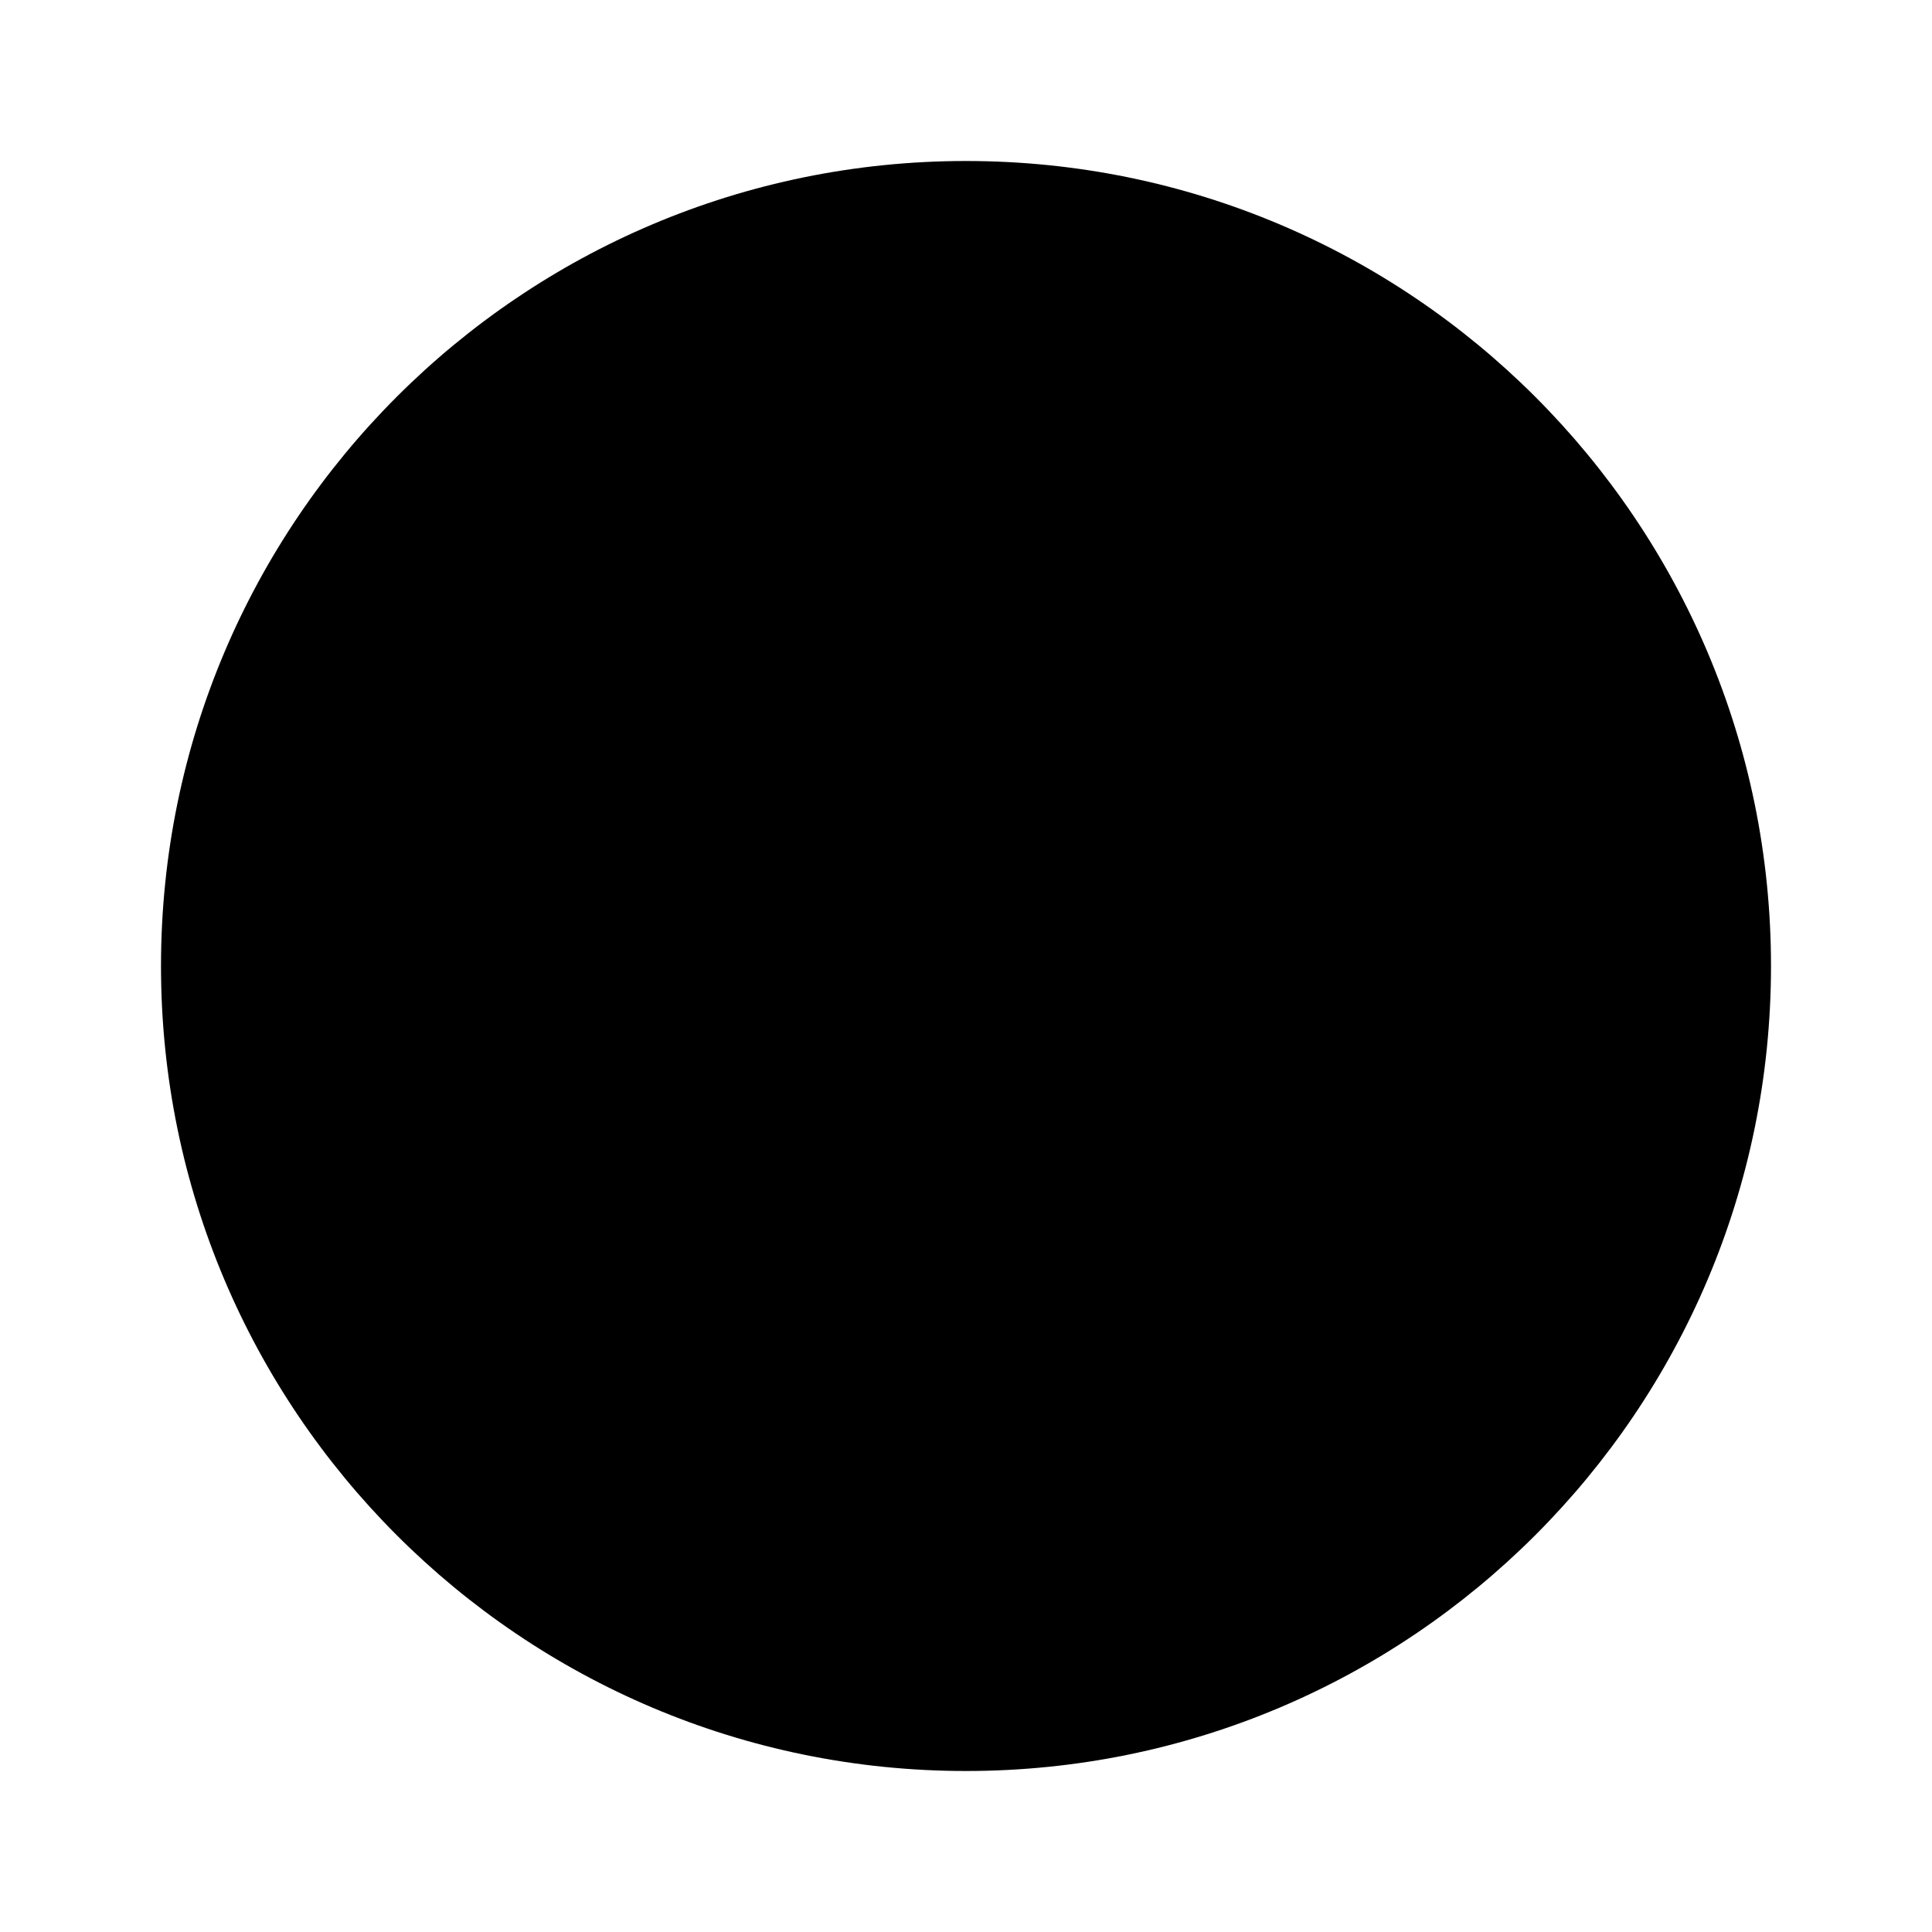
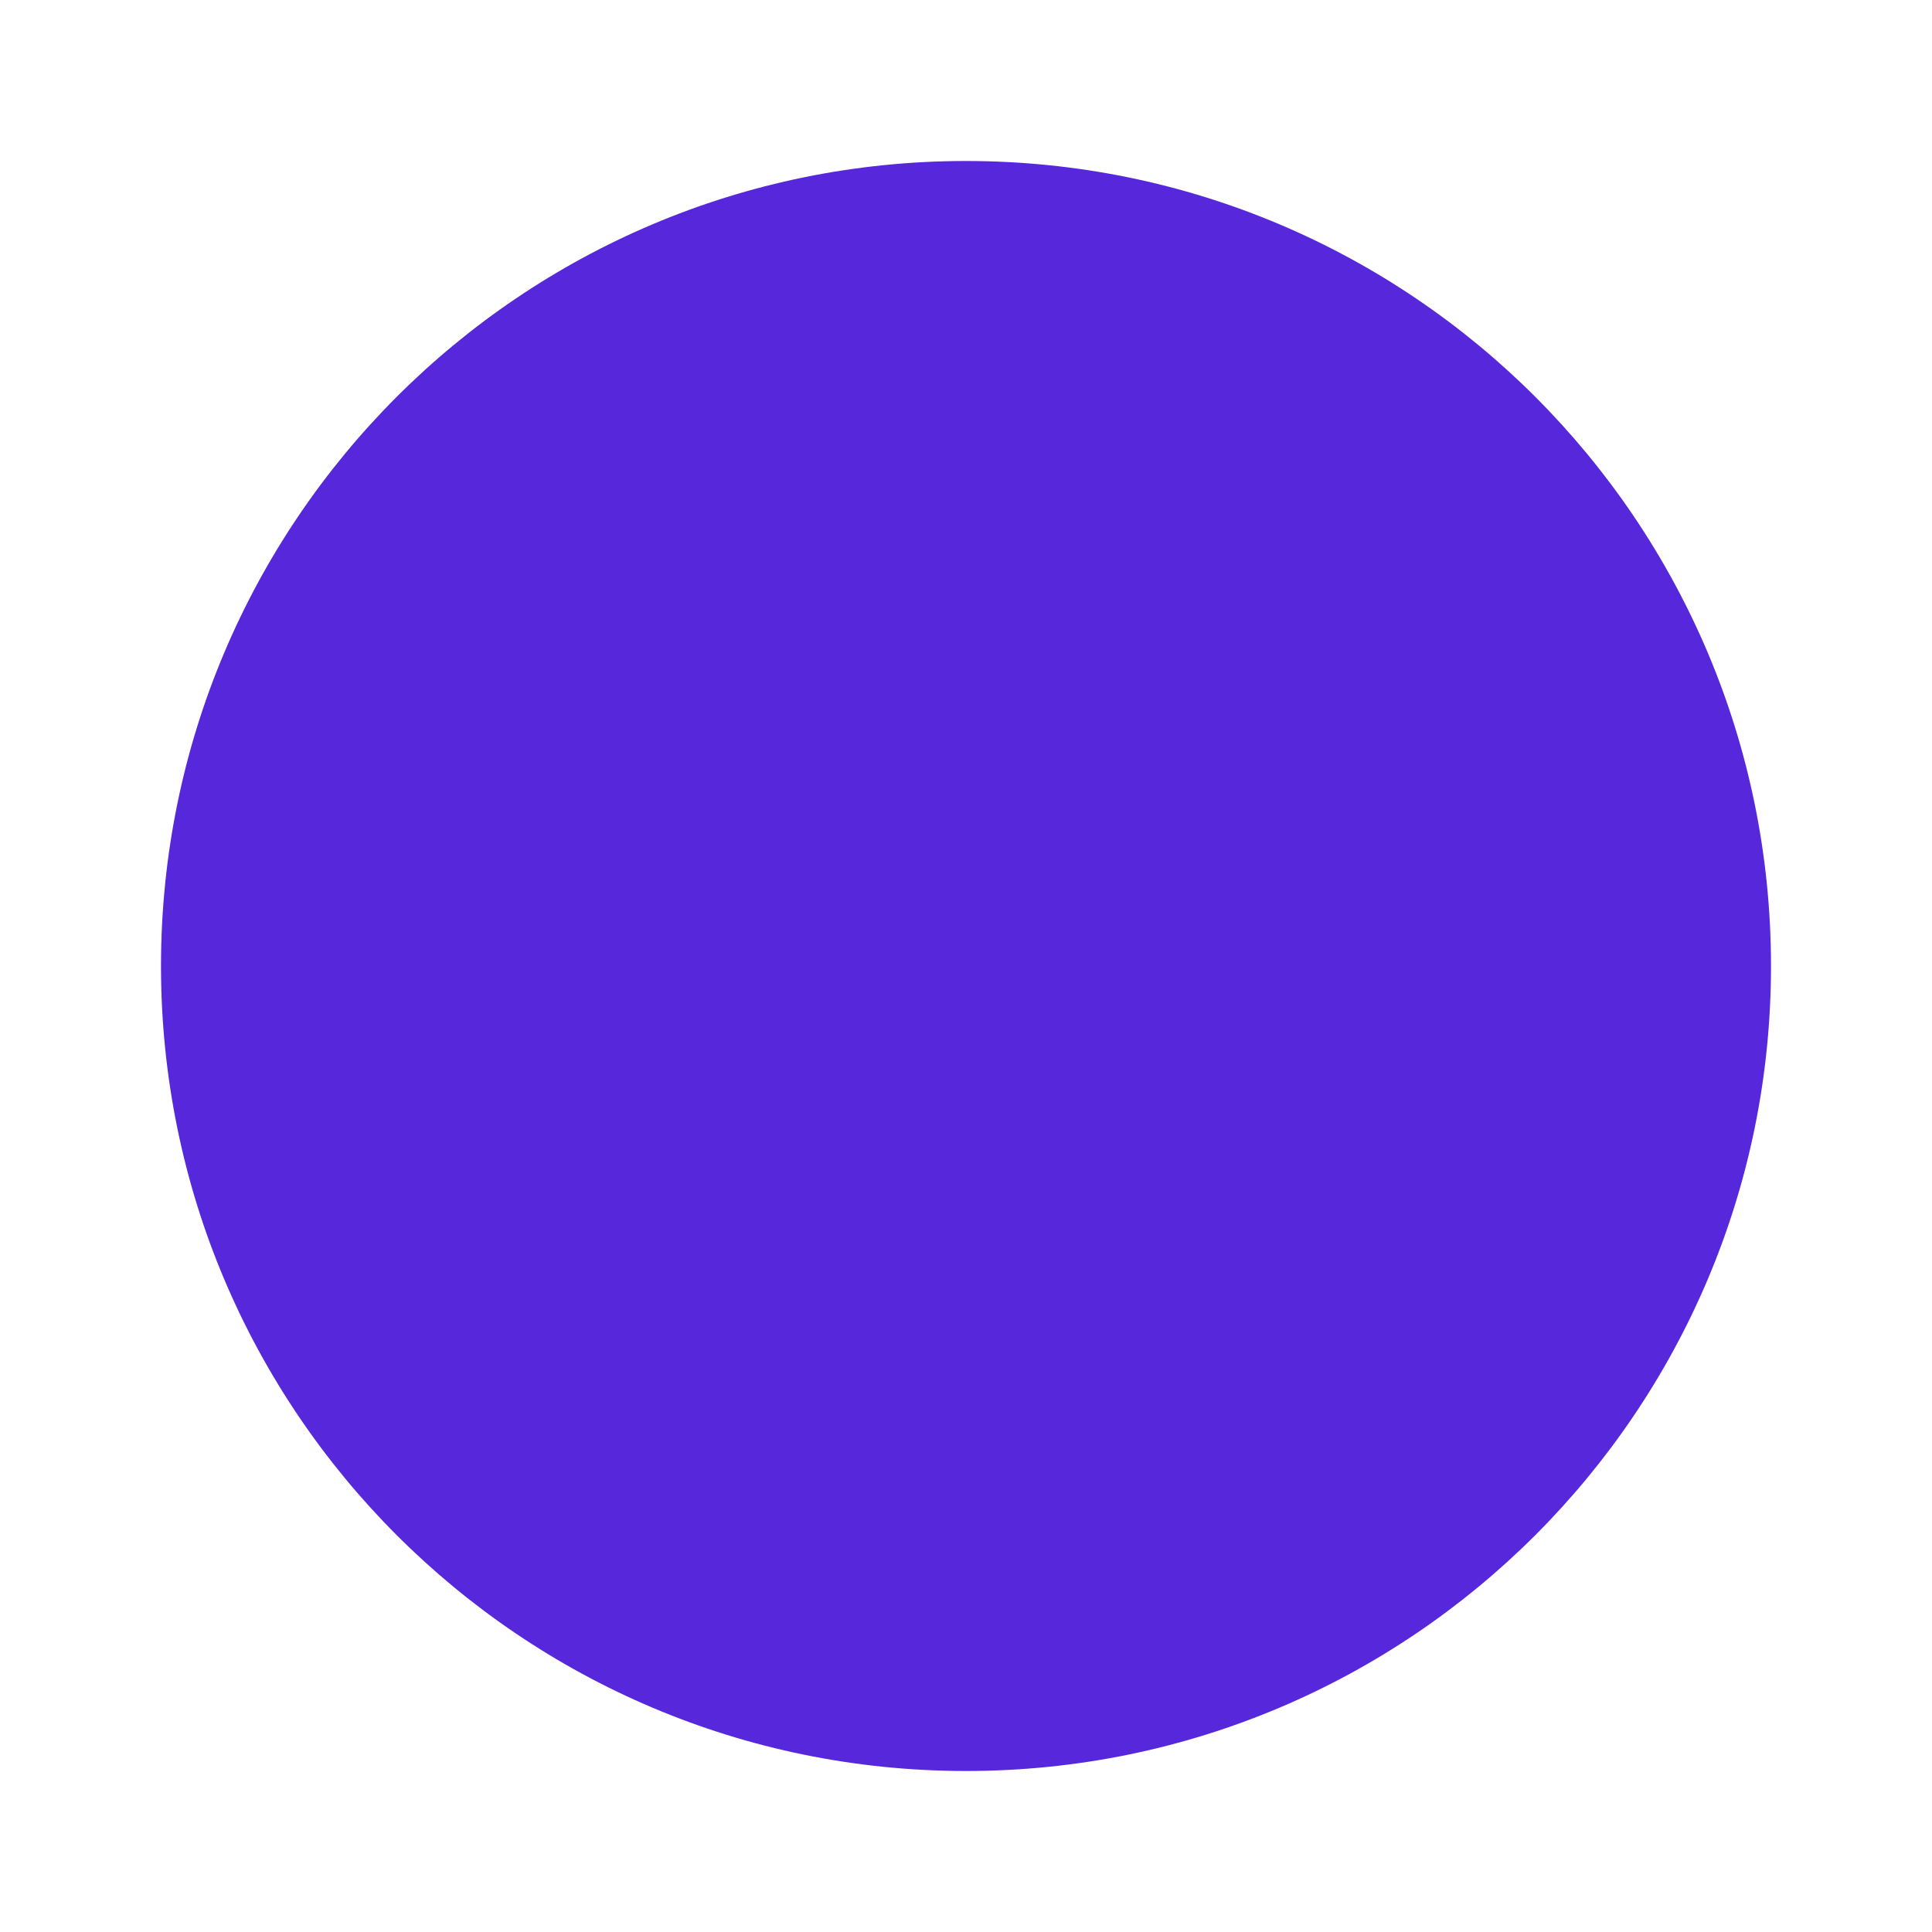
- <svg xmlns="http://www.w3.org/2000/svg" viewBox="0 0 24 24" fill="currentColor">
+ <svg xmlns="http://www.w3.org/2000/svg" viewBox="0 0 24 24" fill="#5627DB">
  <path d="M12 22C17.523 22 22 17.523 22 12C22 6.477 17.523 2 12 2C6.477 2 2 6.477 2 12C2 17.523 6.477 22 12 22Z" />
</svg>
